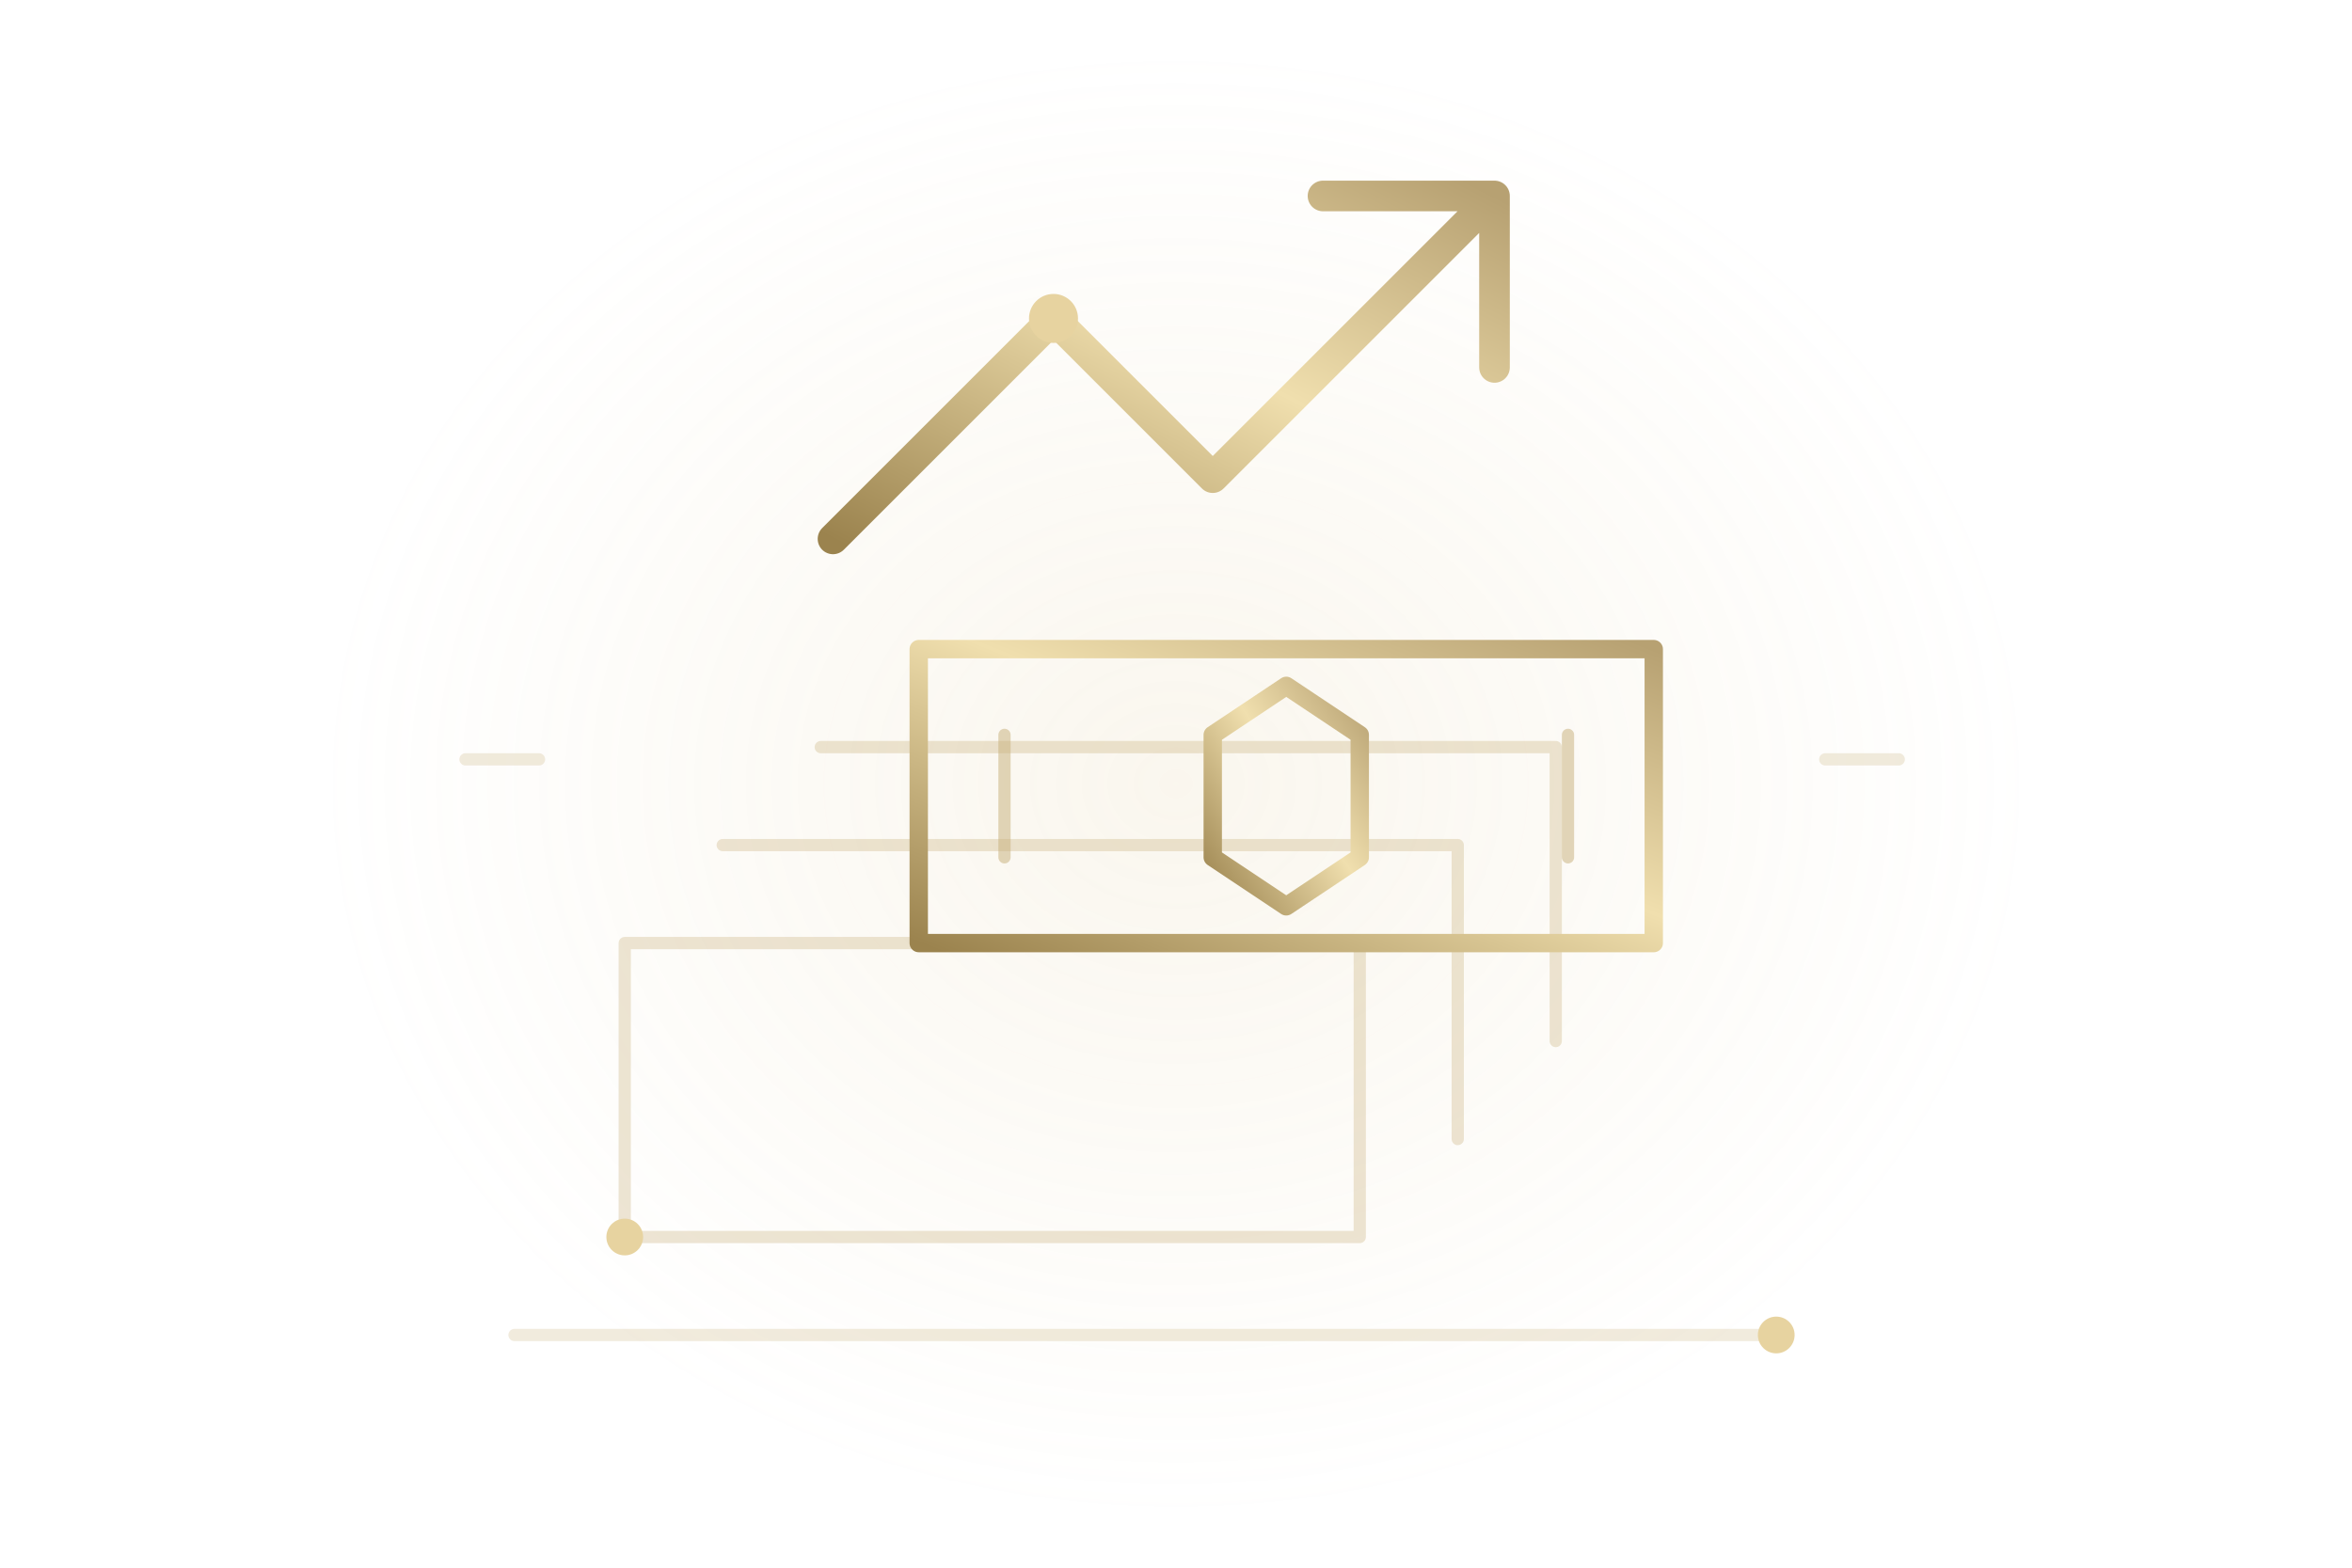
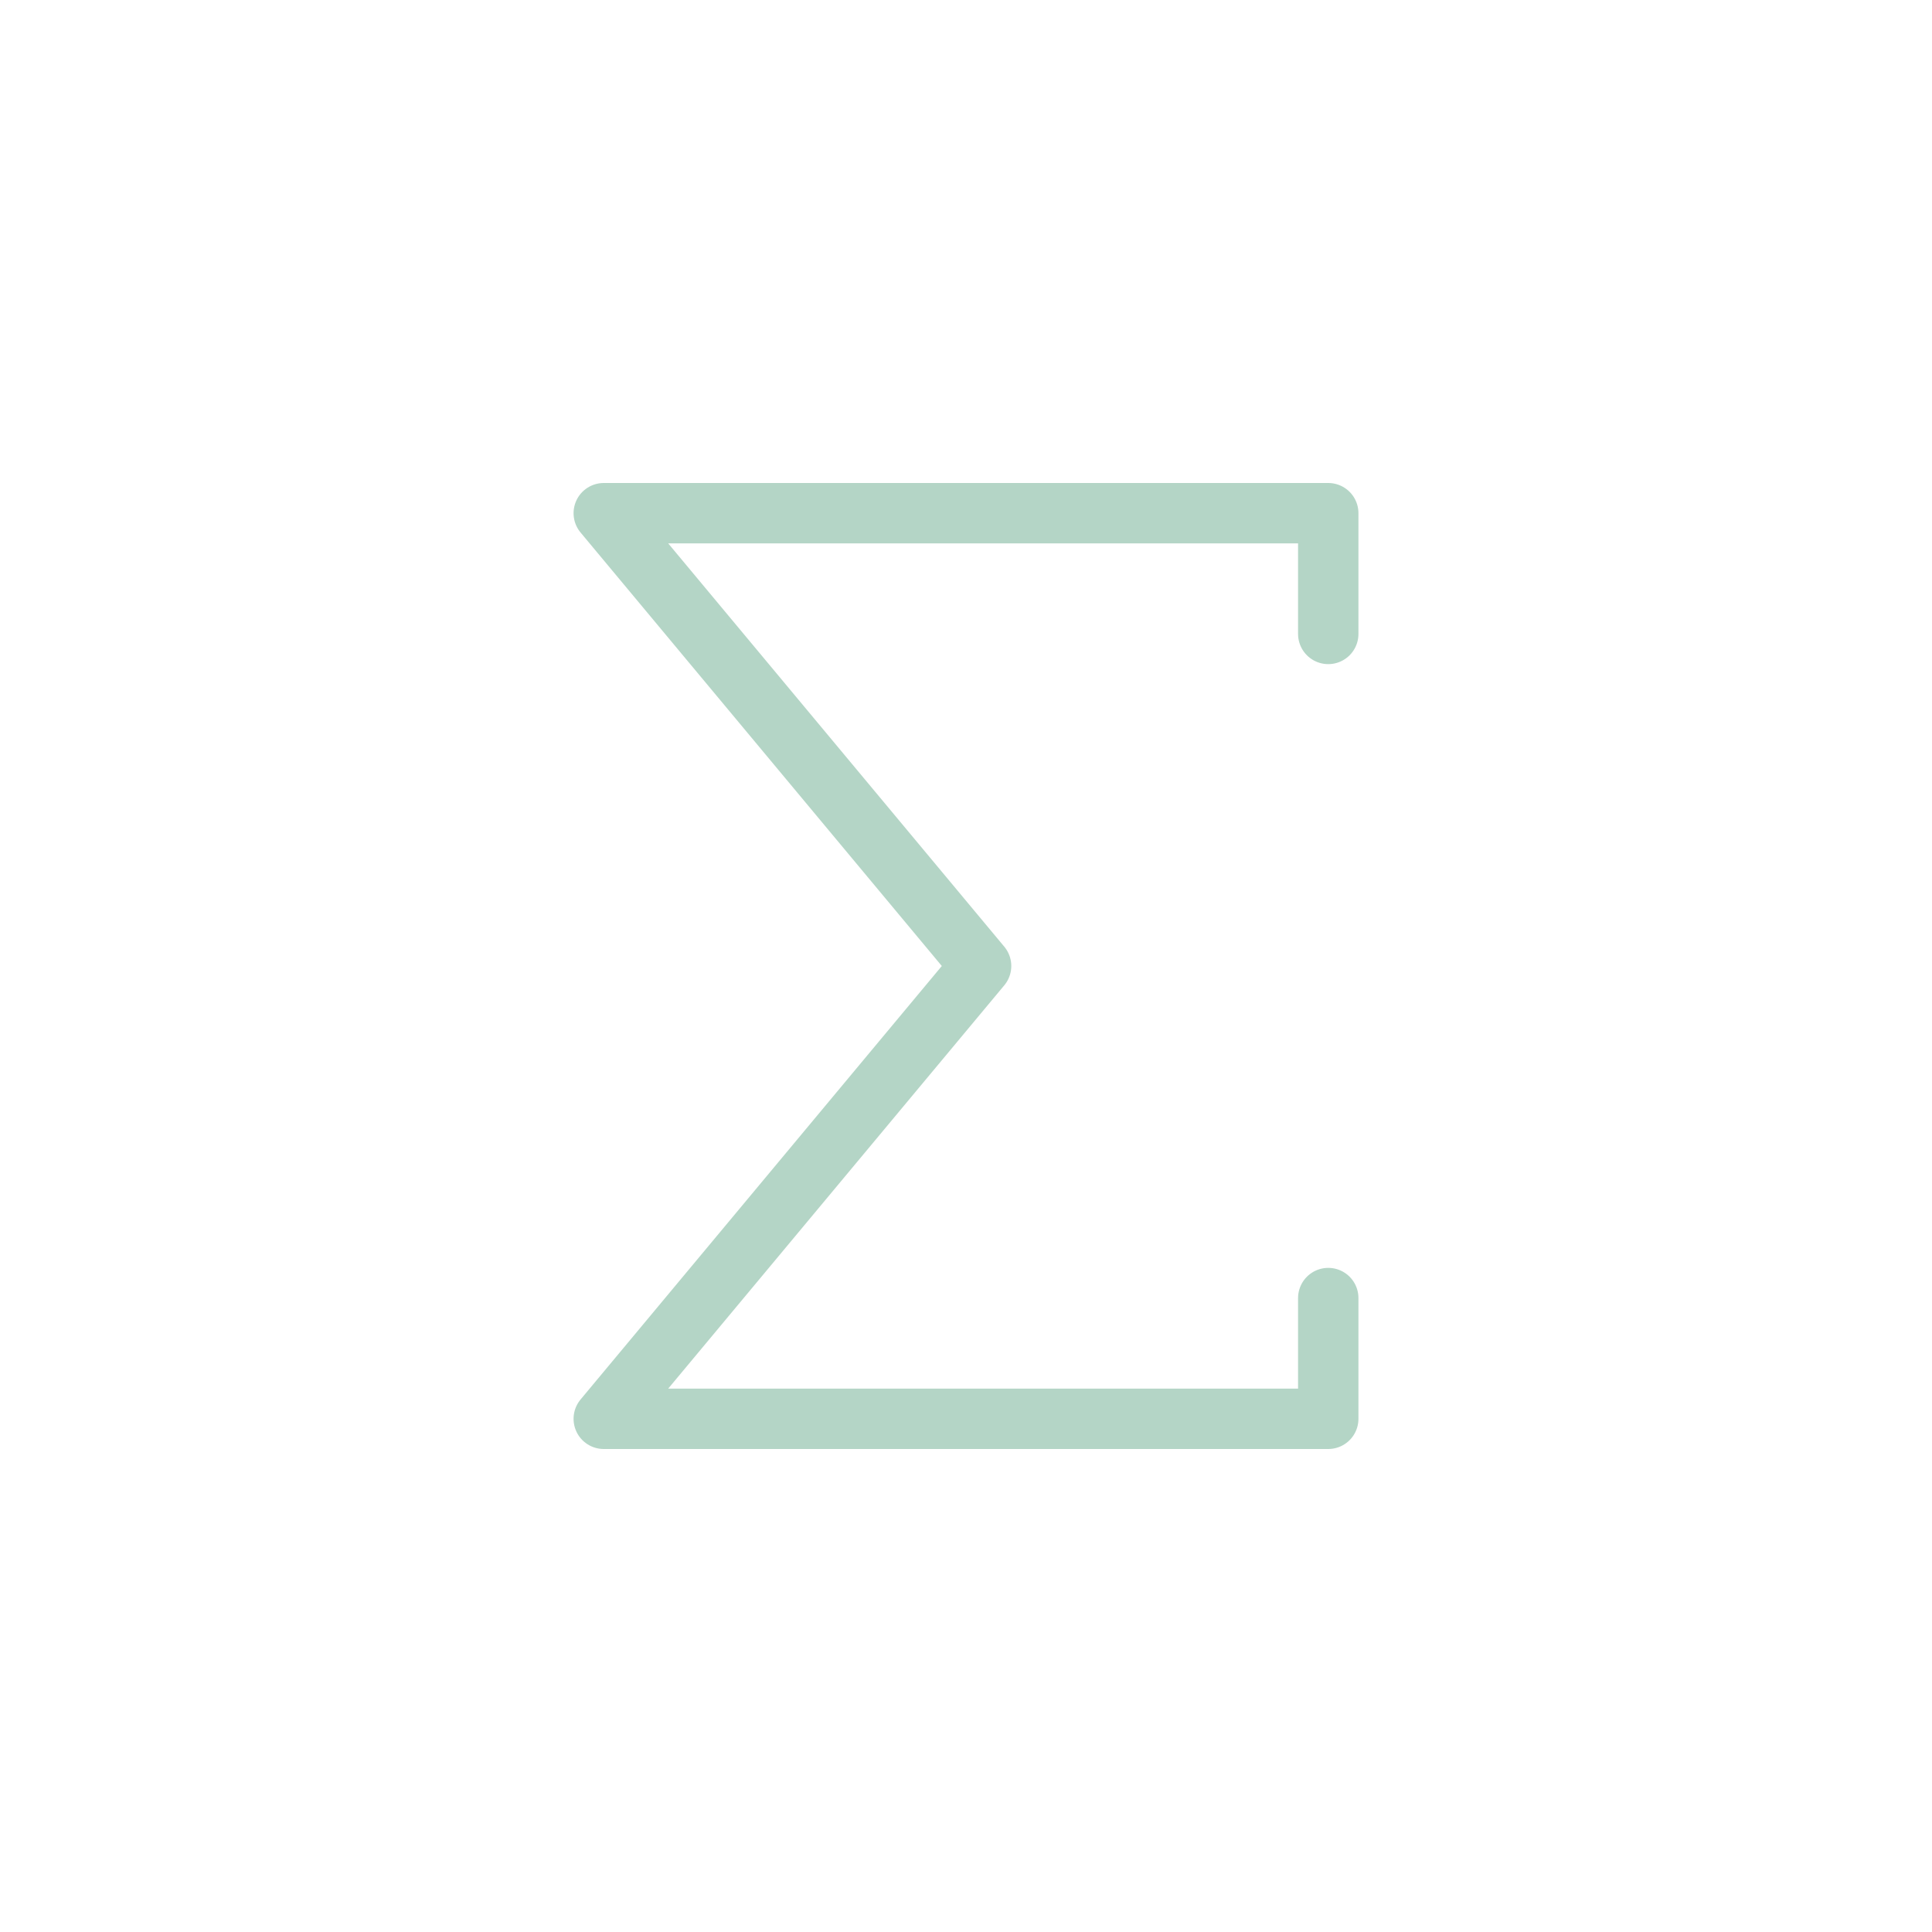
- <svg xmlns="http://www.w3.org/2000/svg" width="192" height="128" viewBox="0 0 192 128">
-   <defs>
-     <radialGradient id="halo">
-       <stop stop-color="#d8bd7c" stop-opacity=".13" />
-       <stop offset="1" stop-color="#d8bd7c" stop-opacity="0" />
-     </radialGradient>
-     <linearGradient id="edge" x1="0" y1="1" x2="1" y2="0">
-       <stop stop-color="#9b834e" />
-       <stop offset=".55" stop-color="#f0dfae" />
-       <stop offset="1" stop-color="#b7a172" />
-     </linearGradient>
-   </defs>
-   <ellipse cx="96" cy="64" rx="70" ry="60" fill="url(#halo)" />
-   <g fill="none" stroke="#c6ae77" stroke-linecap="round" stroke-linejoin="round">
-     <path d="M51 77H111V101H51ZM59 69H119V93M67 61H127V85" opacity=".32" />
-     <path d="M75 53H135V77H75Z" stroke="url(#edge)" stroke-width="1.5" />
-     <path d="M99 60L105 56L111 60V70L105 74L99 70Z" stroke="url(#edge)" stroke-width="1.5" />
-     <path d="M82 60V70M128 60V70" opacity=".5" />
-     <path d="M68 44L86 26L99 39L122 16M108 16H122V30" stroke="url(#edge)" stroke-width="2.5" />
-     <path d="M42 109H145M38 62H44M149 62H155" opacity=".25" />
-   </g>
-   <g fill="#e7d3a0">
-     <circle cx="51" cy="101" r="1.5" />
-     <circle cx="145" cy="109" r="1.5" />
-     <circle cx="86" cy="26" r="2" />
-   </g>
+ <svg xmlns="http://www.w3.org/2000/svg" width="128" height="128" viewBox="0 0 128 128">
+   <path d="M88 42V34H40L65 64L40 94H88V86" fill="none" stroke="#b4d5c6" stroke-width="4" stroke-linecap="round" stroke-linejoin="round" />
</svg>
